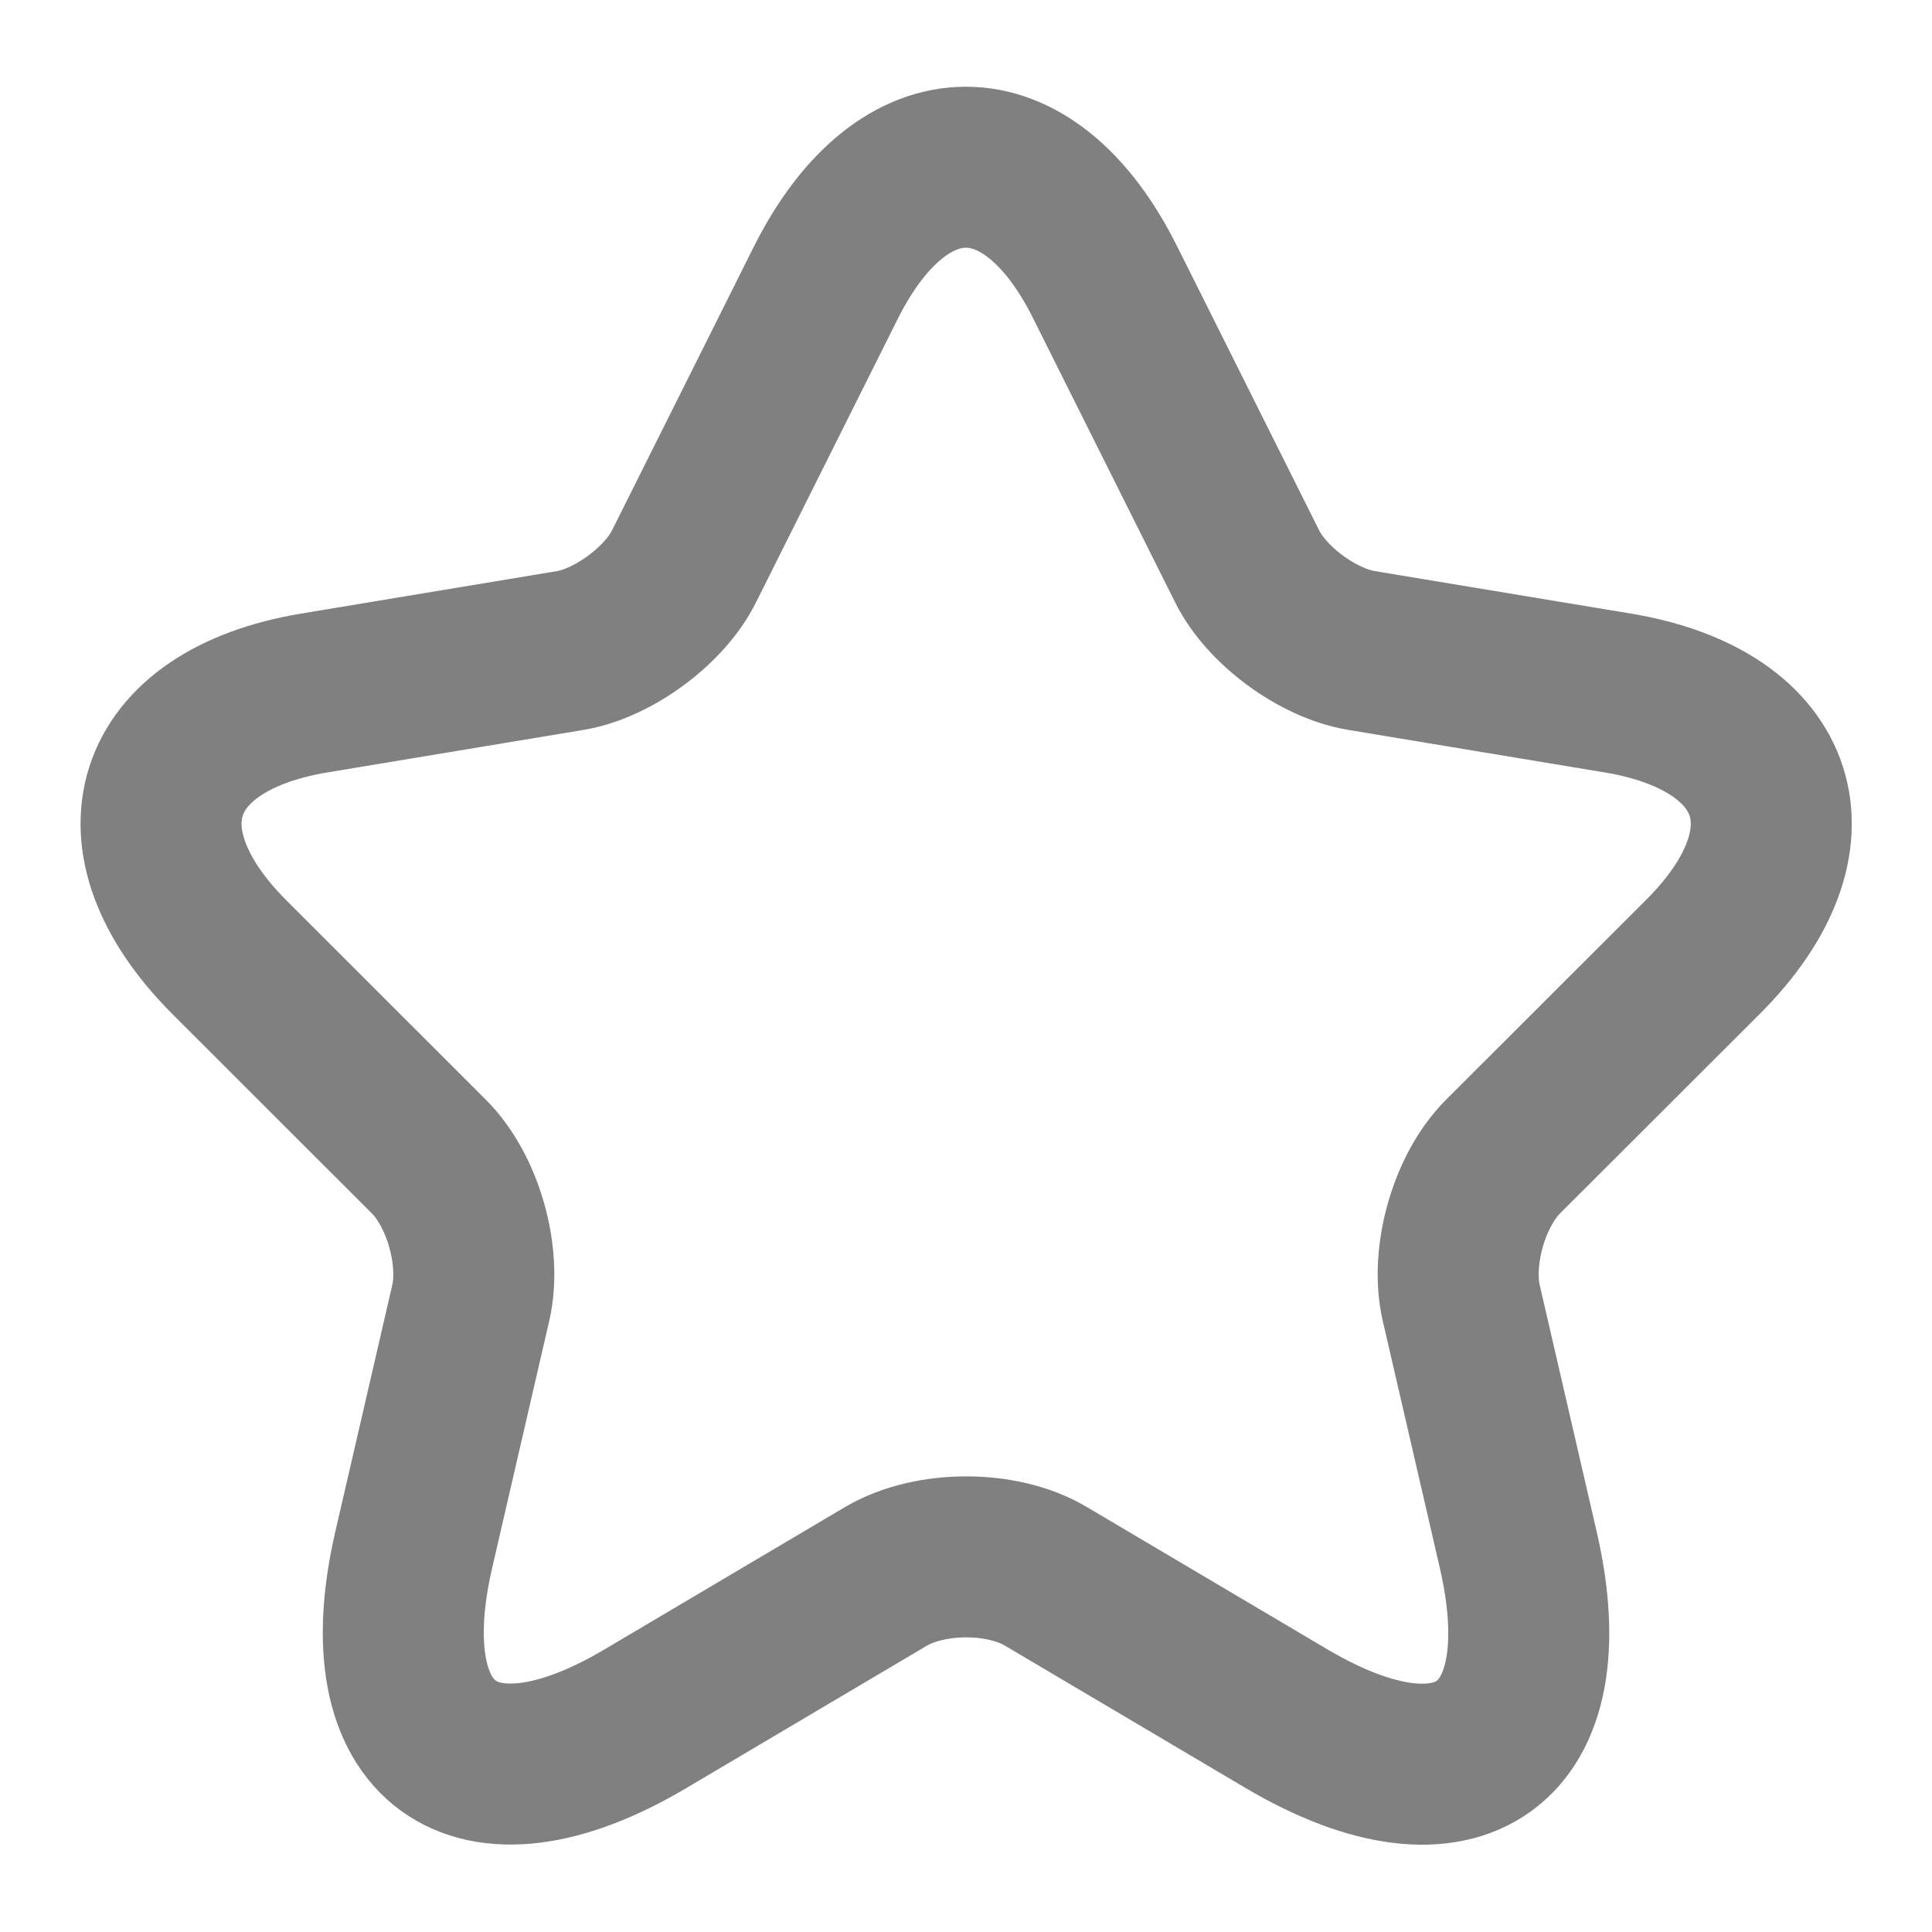
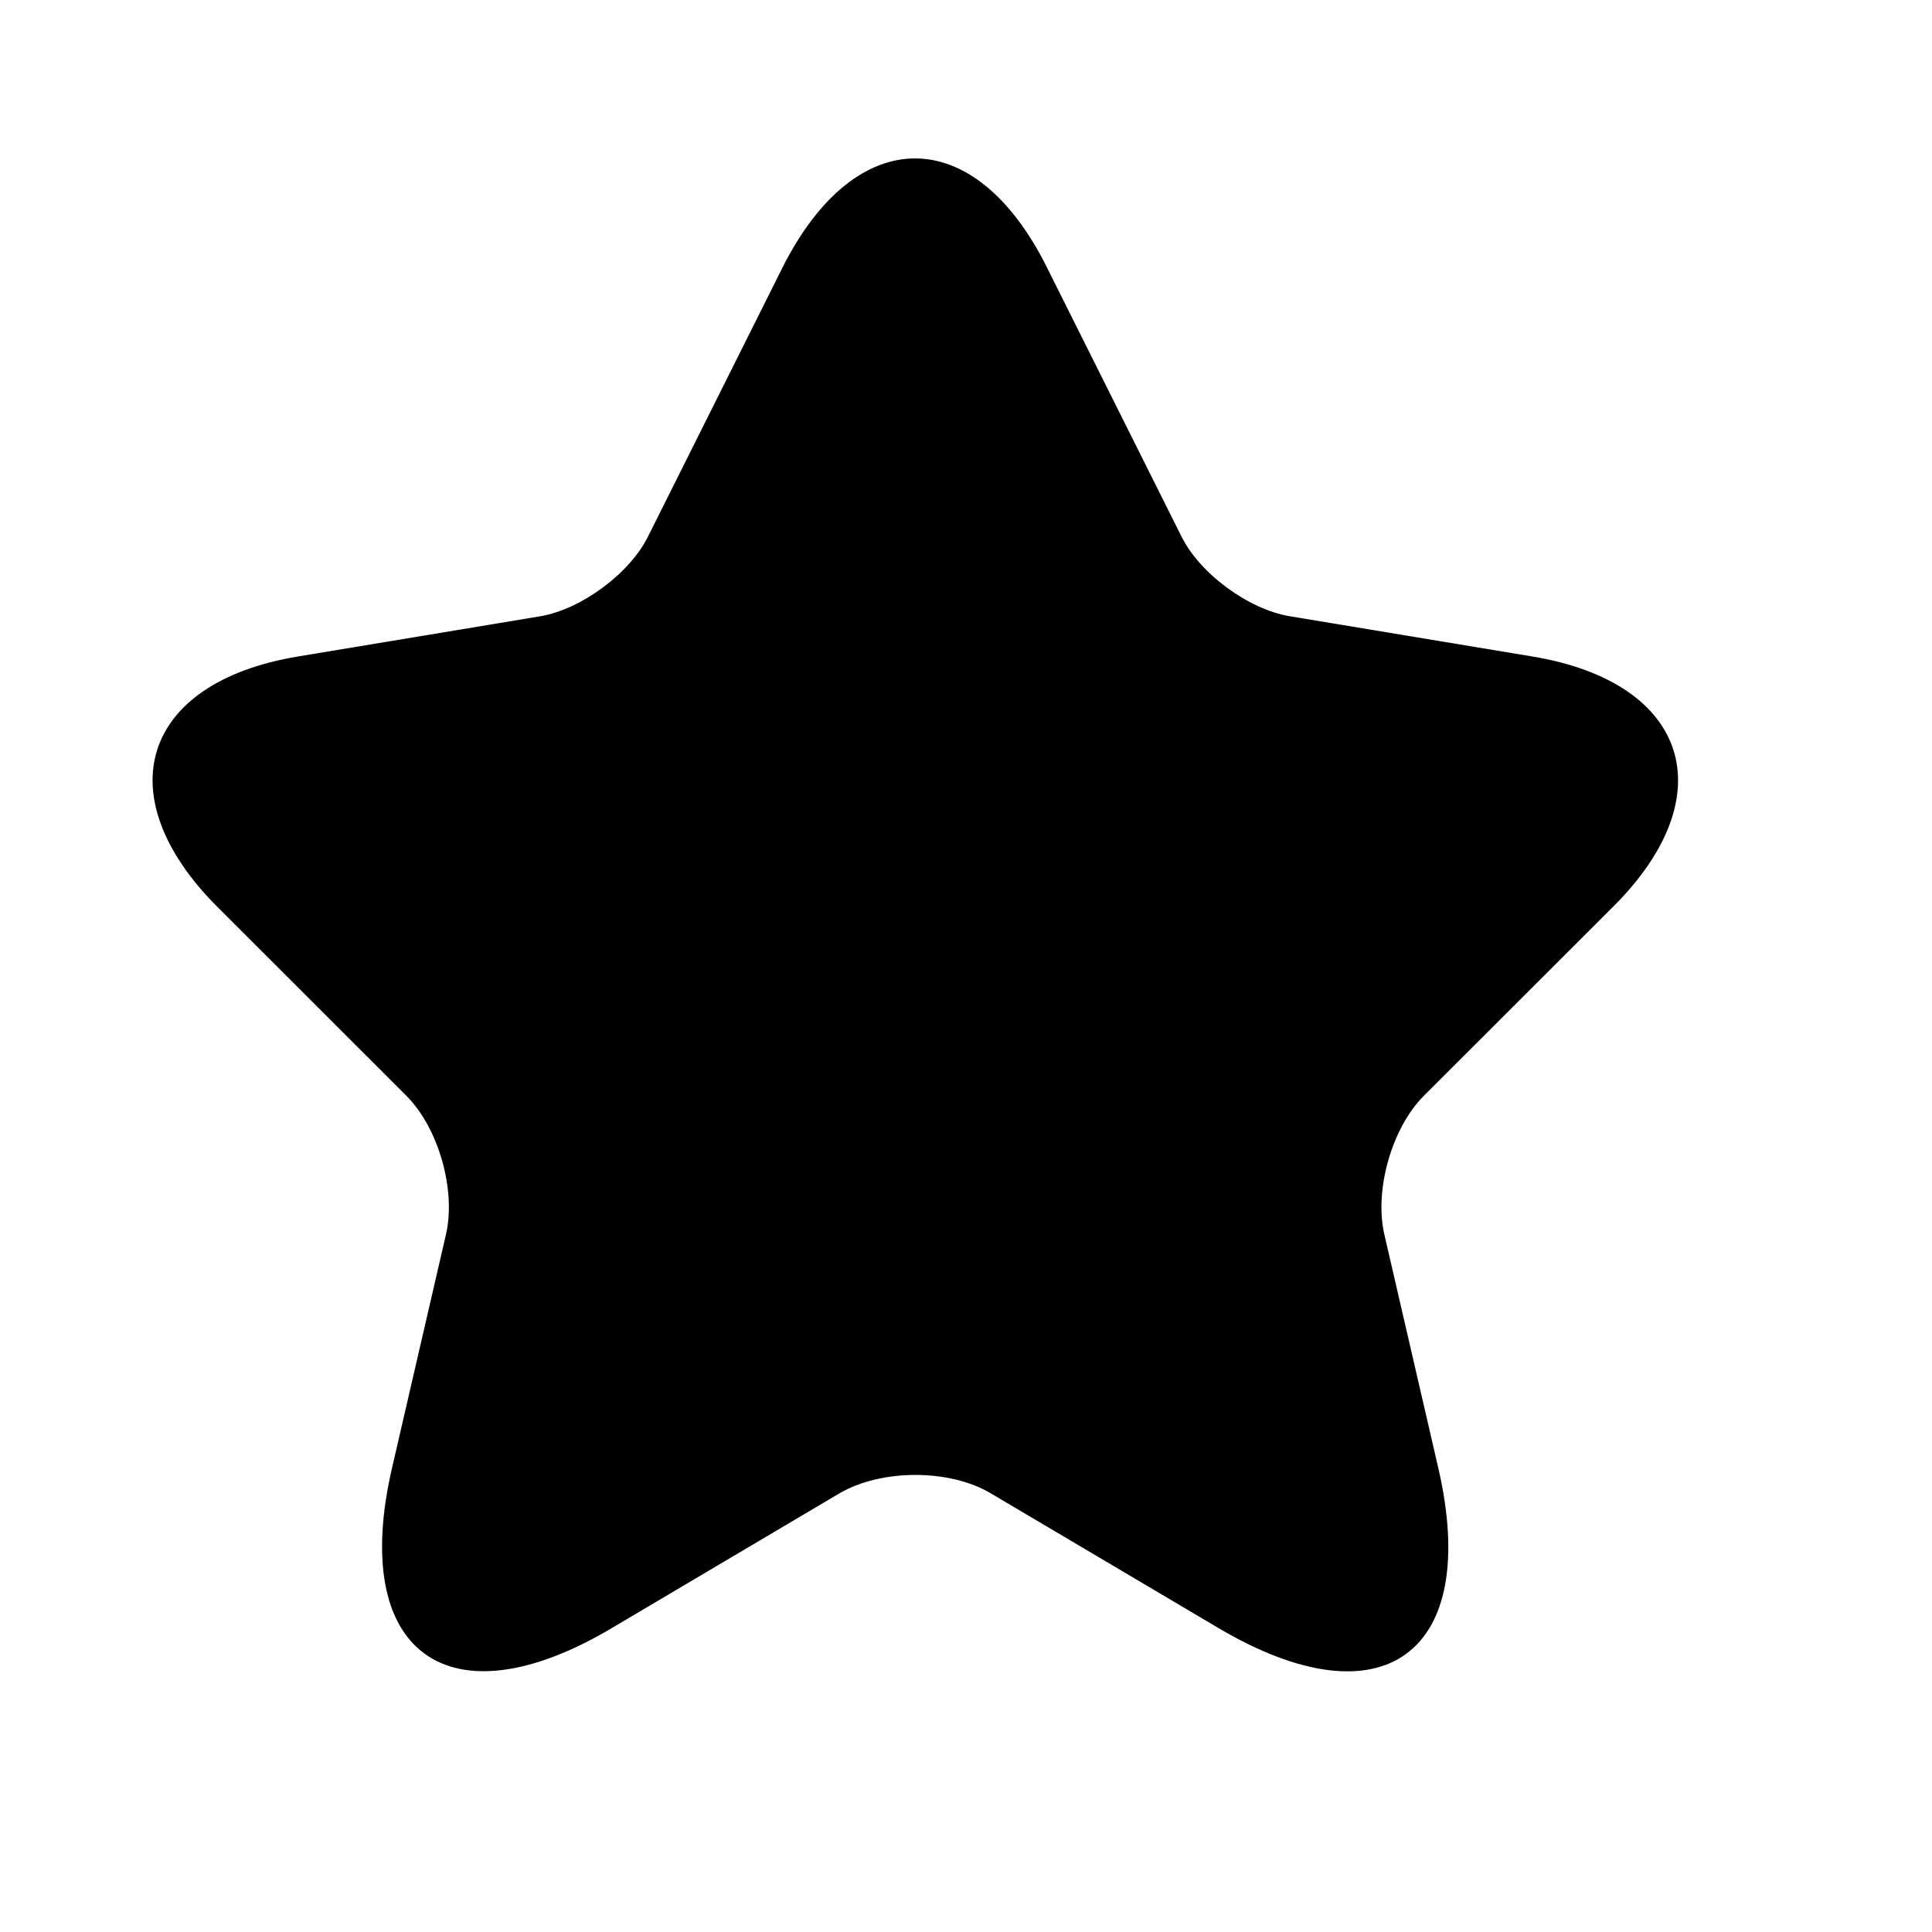
- <svg xmlns="http://www.w3.org/2000/svg" width="18" height="18" viewBox="0 0 18 18" fill="none">
-   <path d="M10.297 2.632L11.617 5.272C11.797 5.64 12.277 5.992 12.682 6.06L15.075 6.457C16.605 6.713 16.965 7.822 15.863 8.918L14.002 10.777C13.688 11.092 13.515 11.7 13.613 12.135L14.145 14.438C14.565 16.26 13.598 16.965 11.985 16.012L9.742 14.685C9.337 14.445 8.67 14.445 8.257 14.685L6.015 16.012C4.41 16.965 3.435 16.253 3.855 14.438L4.387 12.135C4.485 11.7 4.312 11.092 3.997 10.777L2.137 8.918C1.042 7.822 1.395 6.713 2.925 6.457L5.317 6.06C5.715 5.992 6.195 5.64 6.375 5.272L7.695 2.632C8.415 1.2 9.585 1.2 10.297 2.632Z" stroke="grey" stroke-width="1.5" stroke-linecap="round" stroke-linejoin="round" />
+ <svg xmlns="http://www.w3.org/2000/svg" width="22" height="22" viewBox="0 0 19 19" fill="current">
+   <path d="M10.297 2.632L11.617 5.272C11.797 5.64 12.277 5.992 12.682 6.06L15.075 6.457C16.605 6.713 16.965 7.822 15.863 8.918L14.002 10.777C13.688 11.092 13.515 11.7 13.613 12.135L14.145 14.438C14.565 16.26 13.598 16.965 11.985 16.012L9.742 14.685C9.337 14.445 8.67 14.445 8.257 14.685L6.015 16.012C4.41 16.965 3.435 16.253 3.855 14.438L4.387 12.135C4.485 11.7 4.312 11.092 3.997 10.777L2.137 8.918C1.042 7.822 1.395 6.713 2.925 6.457L5.317 6.06C5.715 5.992 6.195 5.64 6.375 5.272L7.695 2.632C8.415 1.2 9.585 1.2 10.297 2.632Z" stroke="current" stroke-width="1.5" stroke-linecap="round" stroke-linejoin="round" />
</svg>
